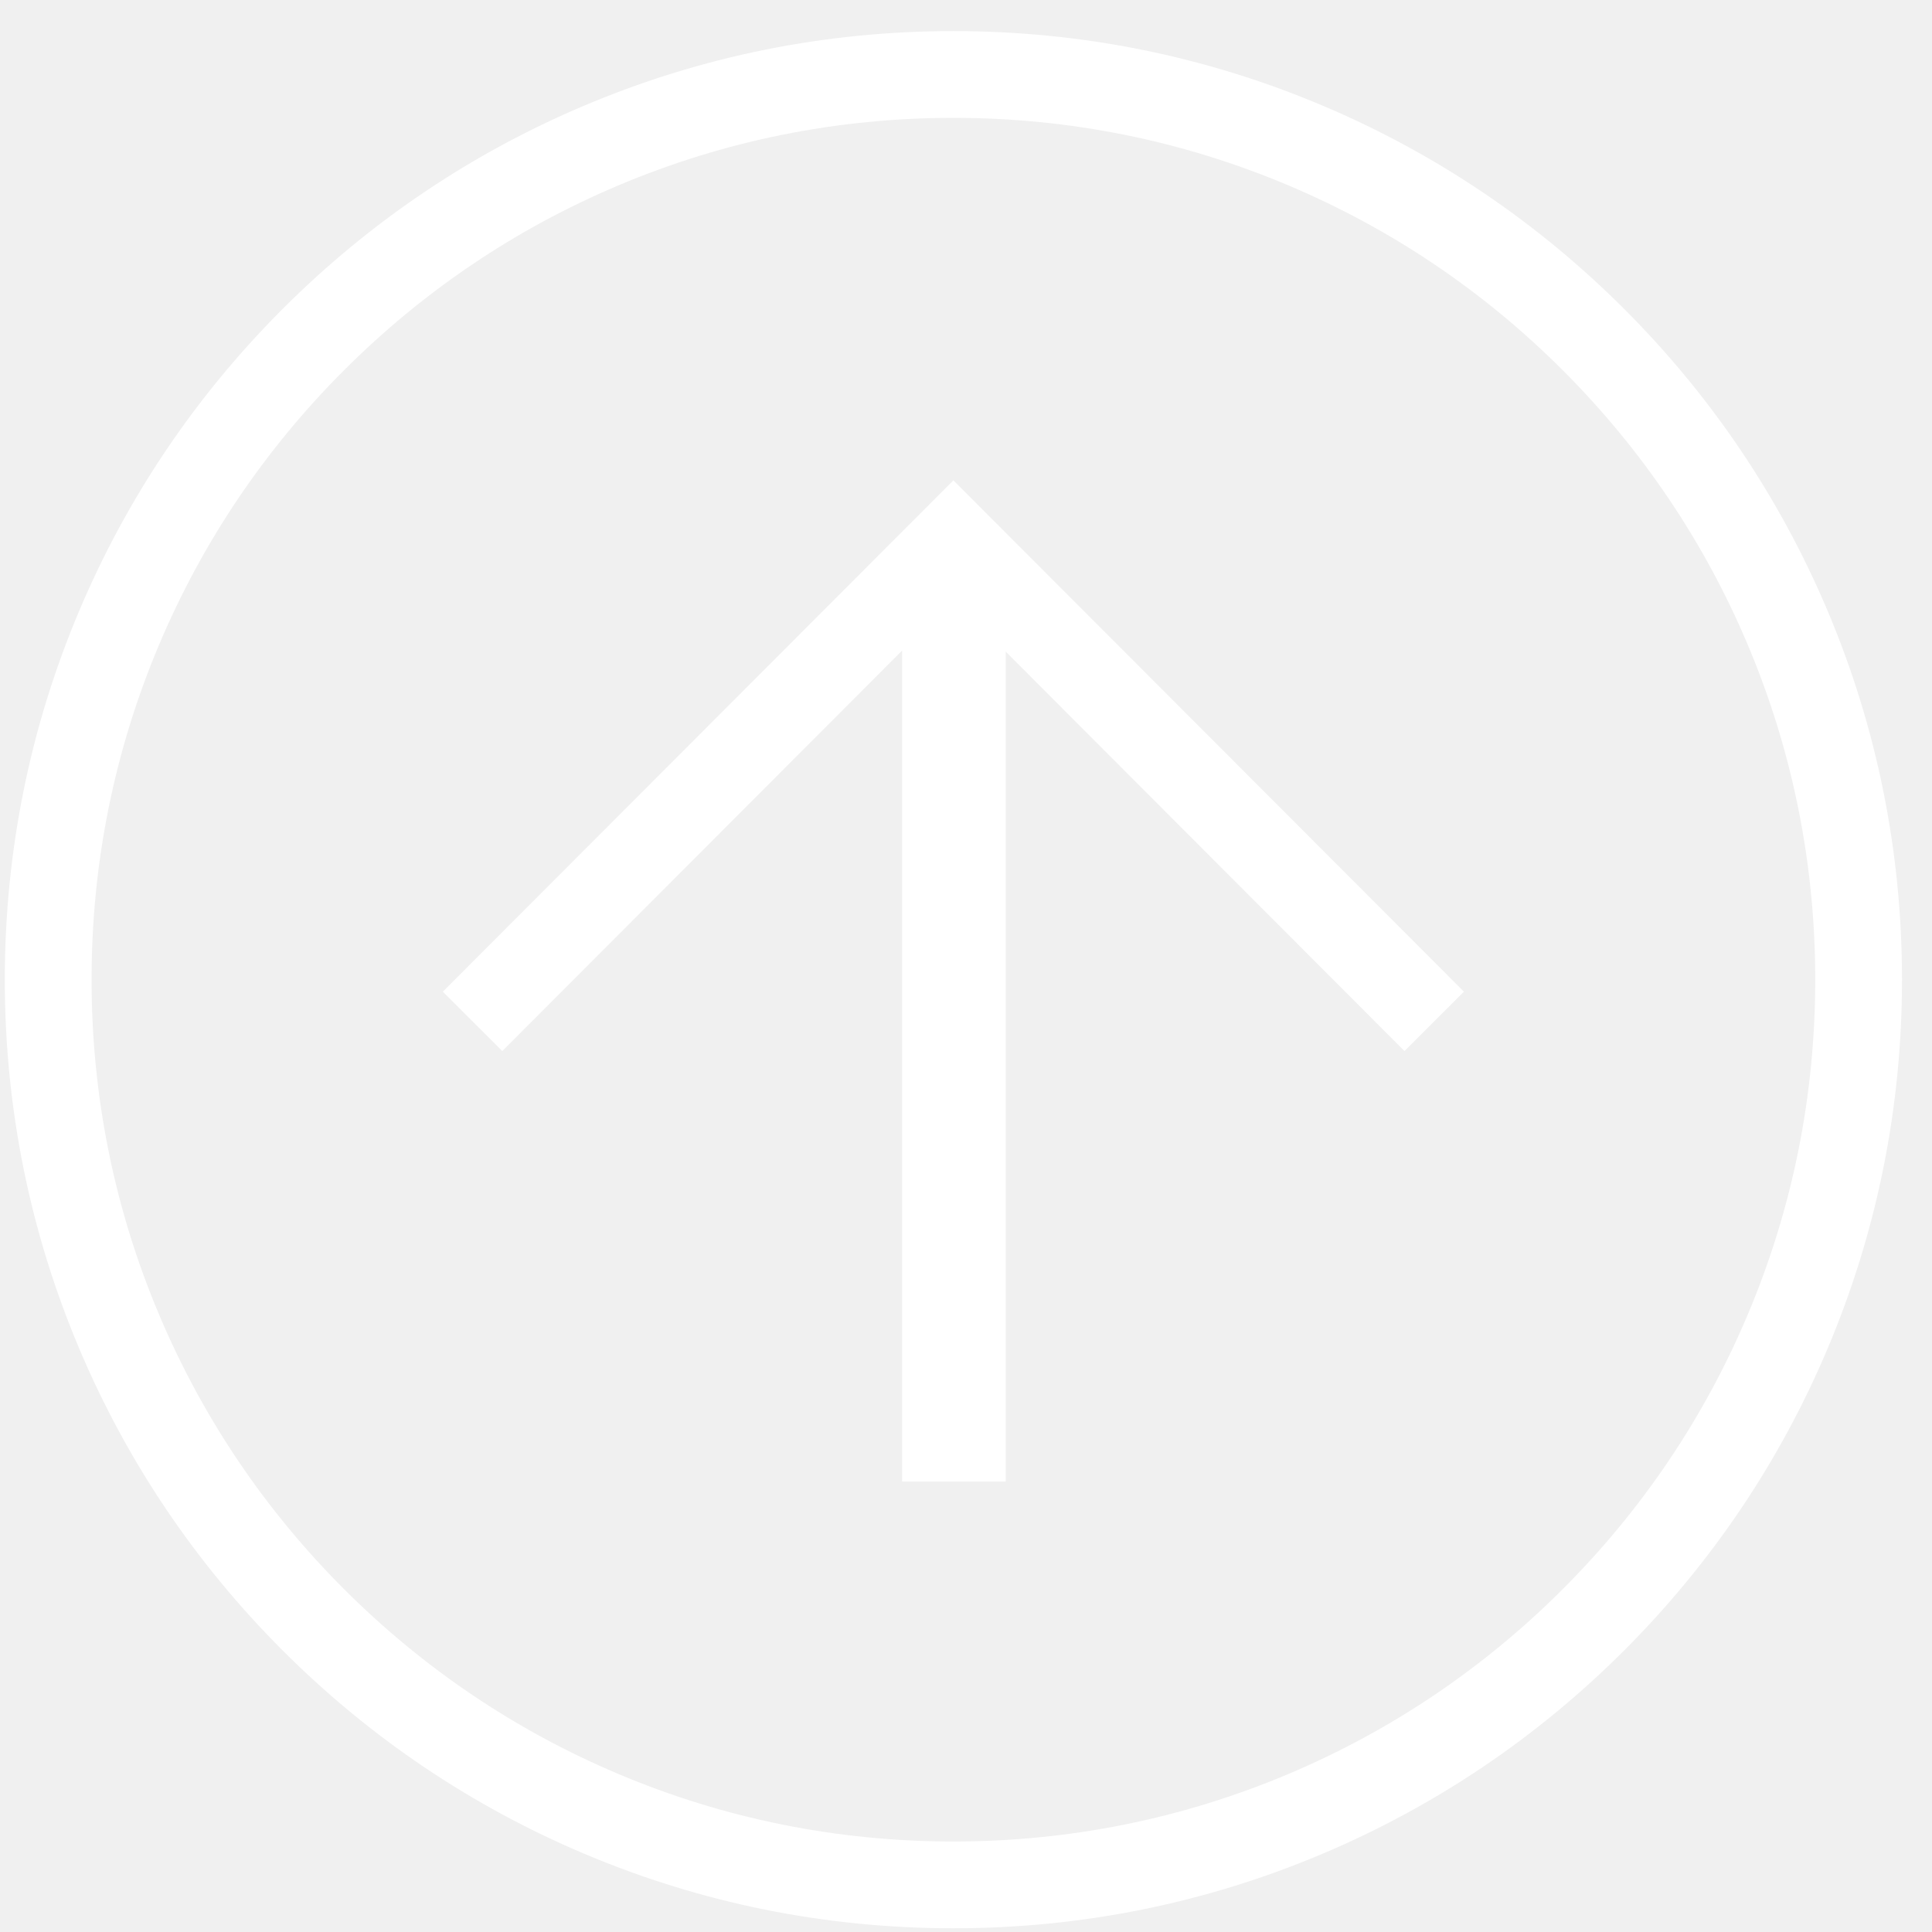
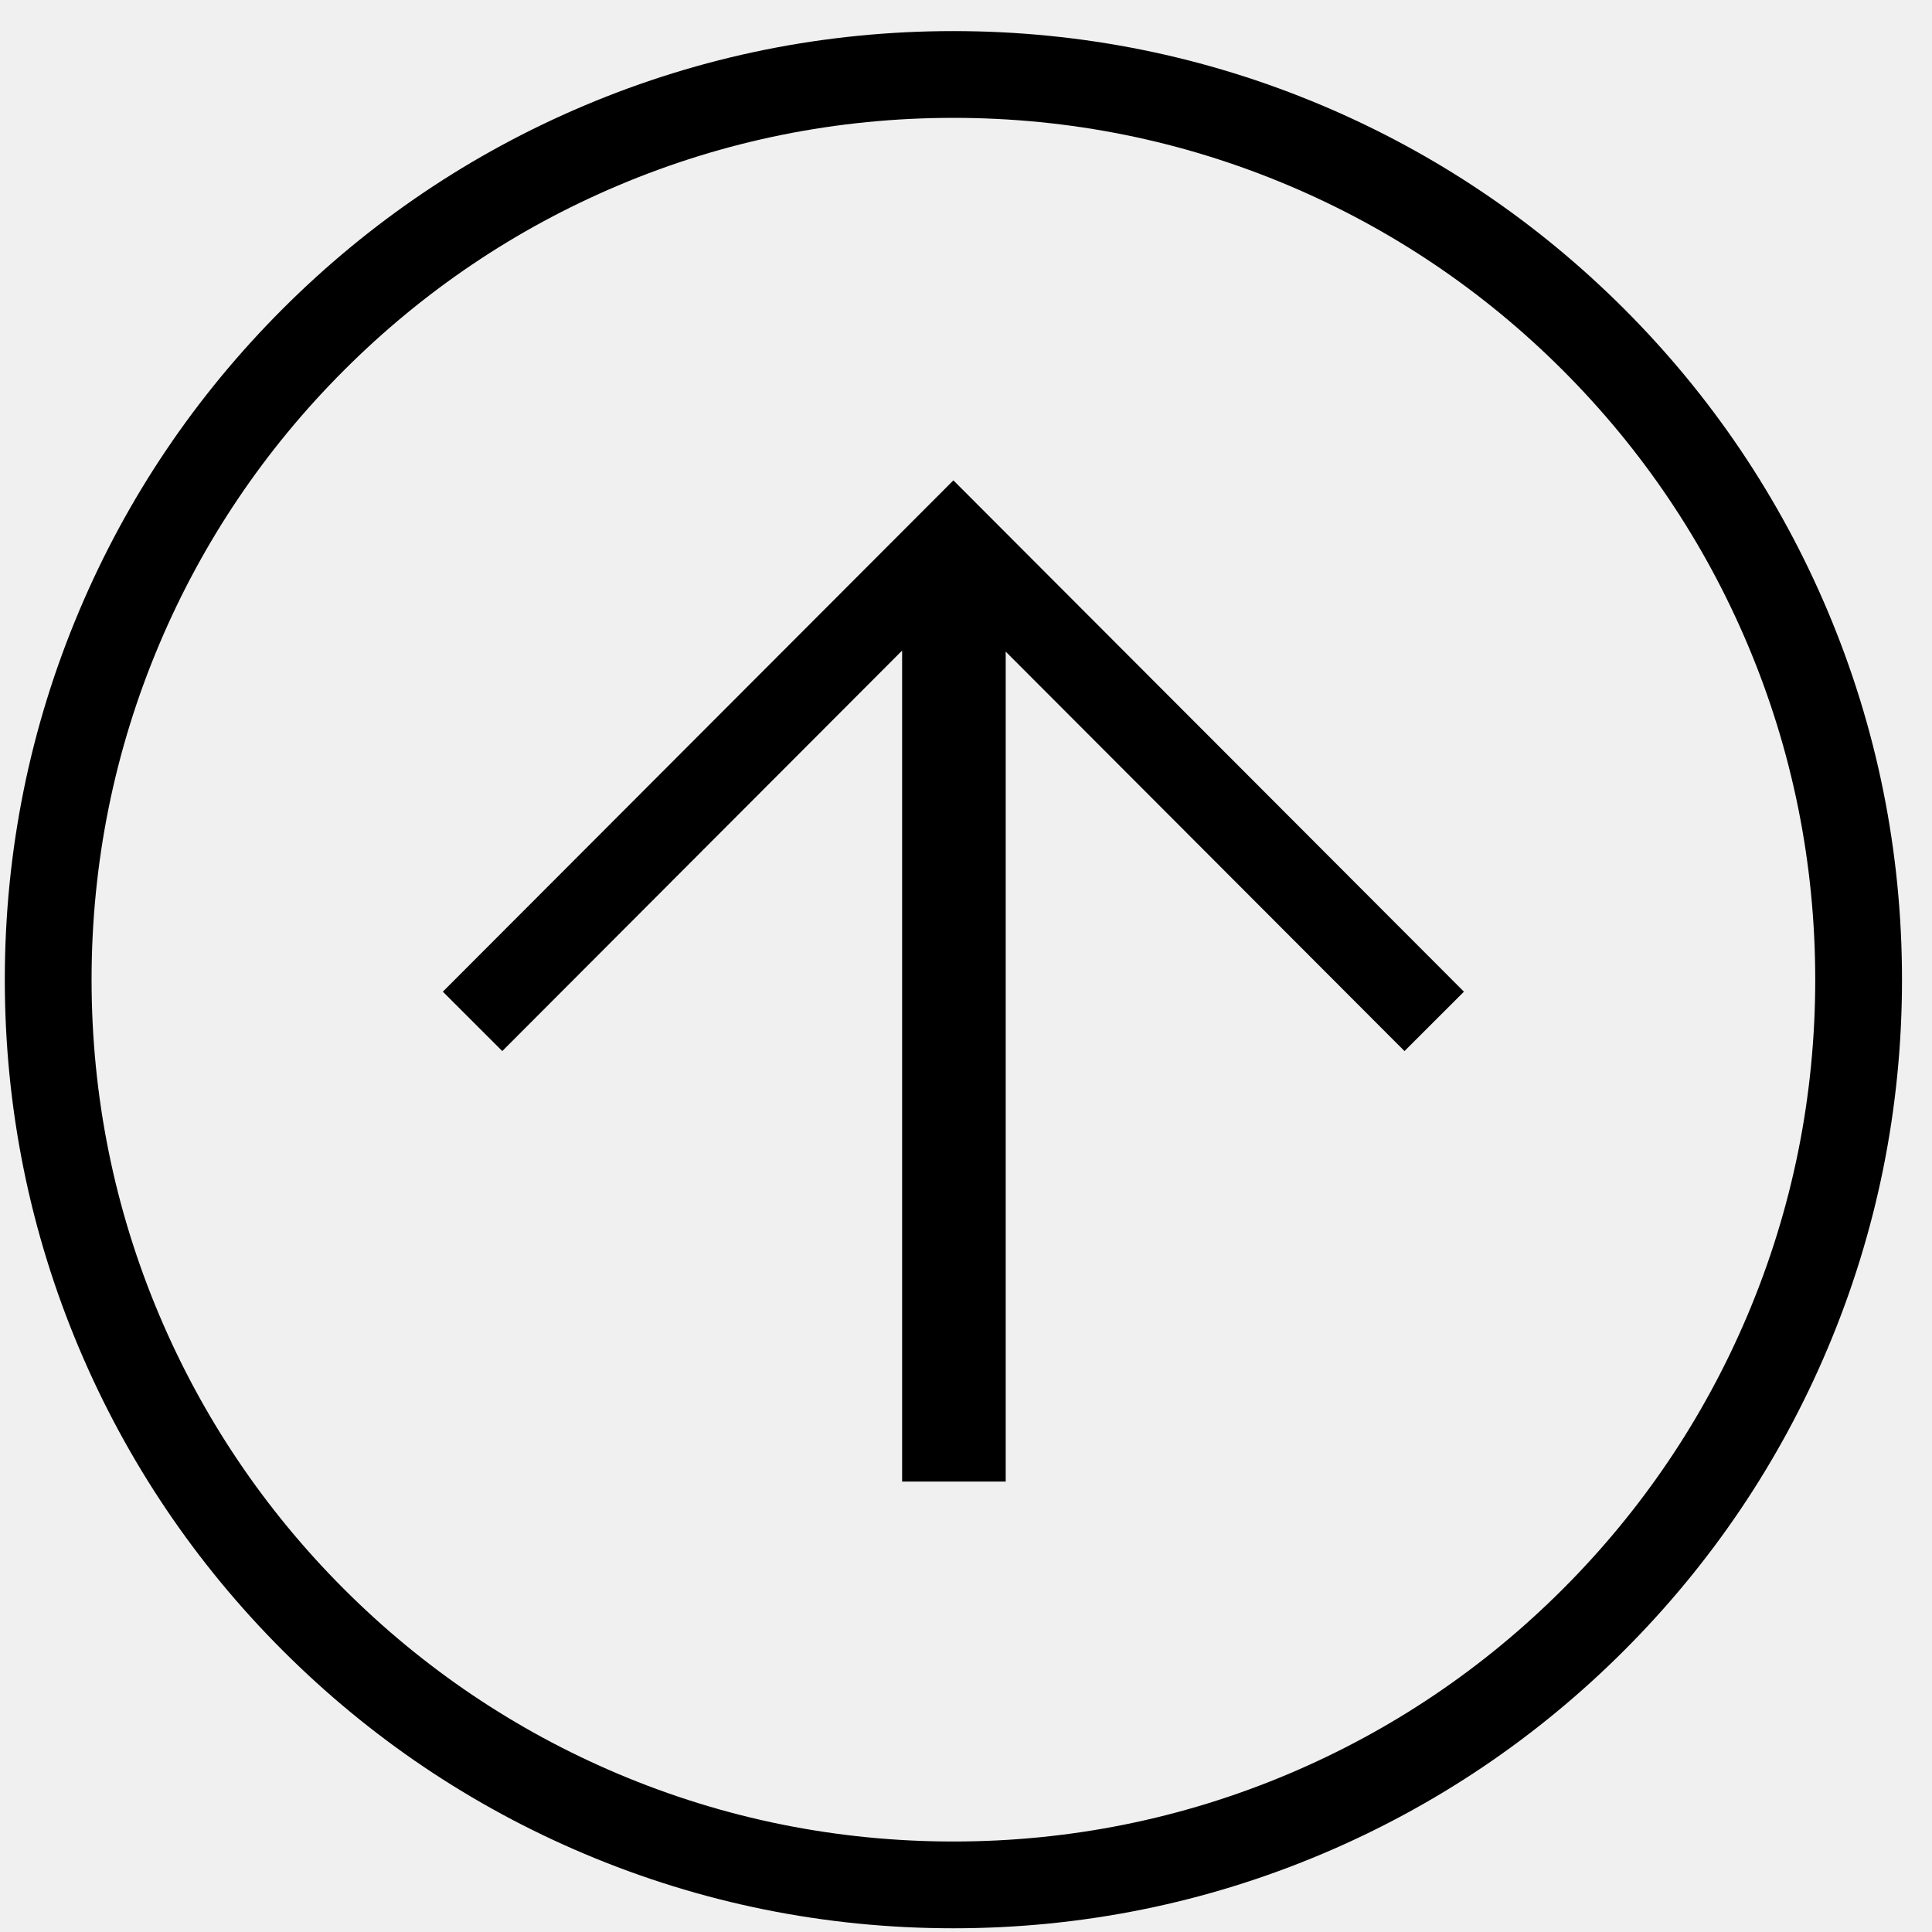
<svg xmlns="http://www.w3.org/2000/svg" t="1575278569552" class="icon" viewBox="0 0 1024 1024" version="1.1" p-id="8900" width="200" height="200">
  <defs>
    <style type="text/css" />
  </defs>
-   <path d="M505.322 1022.027c-67.862 0-133.71-13.293-195.706-39.521-59.874-25.323-113.643-61.57-159.808-107.734-46.164-46.17-82.415-99.938-107.738-159.807C15.845 652.962 2.547 587.119 2.547 519.252c0-67.863 13.298-133.71 39.521-195.707 25.323-59.874 61.574-113.643 107.738-159.807C195.973 117.568 249.741 81.321 309.615 55.998 371.612 29.775 437.461 16.478 505.322 16.478c67.867 0 133.71 13.297 195.713 39.52C760.902 81.321 814.672 117.573 860.842 163.738c46.164 46.164 82.415 99.933 107.738 159.807 26.223 61.998 39.521 127.845 39.521 195.707 0 67.867-13.298 133.71-39.521 195.712-25.323 59.869-61.574 113.637-107.738 159.807-46.17 46.164-99.94 82.411-159.807 107.734C639.032 1008.734 573.188 1022.027 505.322 1022.027L505.322 1022.027zM505.322 62.467c-61.674 0-121.493 12.073-177.796 35.888-54.387 23.003-103.24 55.941-145.196 97.897-41.963 41.963-74.9 90.815-97.903 145.203-23.815 56.303-35.889 116.122-35.889 177.796 0 61.679 12.075 121.497 35.889 177.795 23.003 54.394 55.941 103.247 97.903 145.203 41.956 41.956 90.809 74.894 145.196 97.903 56.303 23.809 116.122 35.884 177.796 35.884s121.498-12.075 177.796-35.884c54.393-23.009 103.246-55.947 145.202-97.903 41.956-41.956 74.9-90.809 97.903-145.203 23.815-56.298 35.889-116.115 35.889-177.795 0-61.674-12.075-121.493-35.889-177.796-23.008-54.389-55.947-103.242-97.903-145.198-41.956-41.963-90.809-74.9-145.202-97.903C626.815 74.54 566.995 62.467 505.322 62.467L505.322 62.467zM533.042 785.268 533.042 345.368l211.369 211.721 31.506-31.479L505.317 254.596 234.714 525.61l31.506 31.479 211.919-212.274 0 440.453L533.042 785.268zM533.042 785.268" p-id="8901" fill="#ffffff" />
+   <path d="M505.322 1022.027c-67.862 0-133.71-13.293-195.706-39.521-59.874-25.323-113.643-61.57-159.808-107.734-46.164-46.17-82.415-99.938-107.738-159.807C15.845 652.962 2.547 587.119 2.547 519.252c0-67.863 13.298-133.71 39.521-195.707 25.323-59.874 61.574-113.643 107.738-159.807C195.973 117.568 249.741 81.321 309.615 55.998 371.612 29.775 437.461 16.478 505.322 16.478c67.867 0 133.71 13.297 195.713 39.52C760.902 81.321 814.672 117.573 860.842 163.738c46.164 46.164 82.415 99.933 107.738 159.807 26.223 61.998 39.521 127.845 39.521 195.707 0 67.867-13.298 133.71-39.521 195.712-25.323 59.869-61.574 113.637-107.738 159.807-46.17 46.164-99.94 82.411-159.807 107.734C639.032 1008.734 573.188 1022.027 505.322 1022.027L505.322 1022.027zM505.322 62.467c-61.674 0-121.493 12.073-177.796 35.888-54.387 23.003-103.24 55.941-145.196 97.897-41.963 41.963-74.9 90.815-97.903 145.203-23.815 56.303-35.889 116.122-35.889 177.796 0 61.679 12.075 121.497 35.889 177.795 23.003 54.394 55.941 103.247 97.903 145.203 41.956 41.956 90.809 74.894 145.196 97.903 56.303 23.809 116.122 35.884 177.796 35.884s121.498-12.075 177.796-35.884c54.393-23.009 103.246-55.947 145.202-97.903 41.956-41.956 74.9-90.809 97.903-145.203 23.815-56.298 35.889-116.115 35.889-177.795 0-61.674-12.075-121.493-35.889-177.796-23.008-54.389-55.947-103.242-97.903-145.198-41.956-41.963-90.809-74.9-145.202-97.903C626.815 74.54 566.995 62.467 505.322 62.467L505.322 62.467zM533.042 785.268 533.042 345.368l211.369 211.721 31.506-31.479L505.317 254.596 234.714 525.61l31.506 31.479 211.919-212.274 0 440.453L533.042 785.268zM533.042 785.268" p-id="8901" />
</svg>
